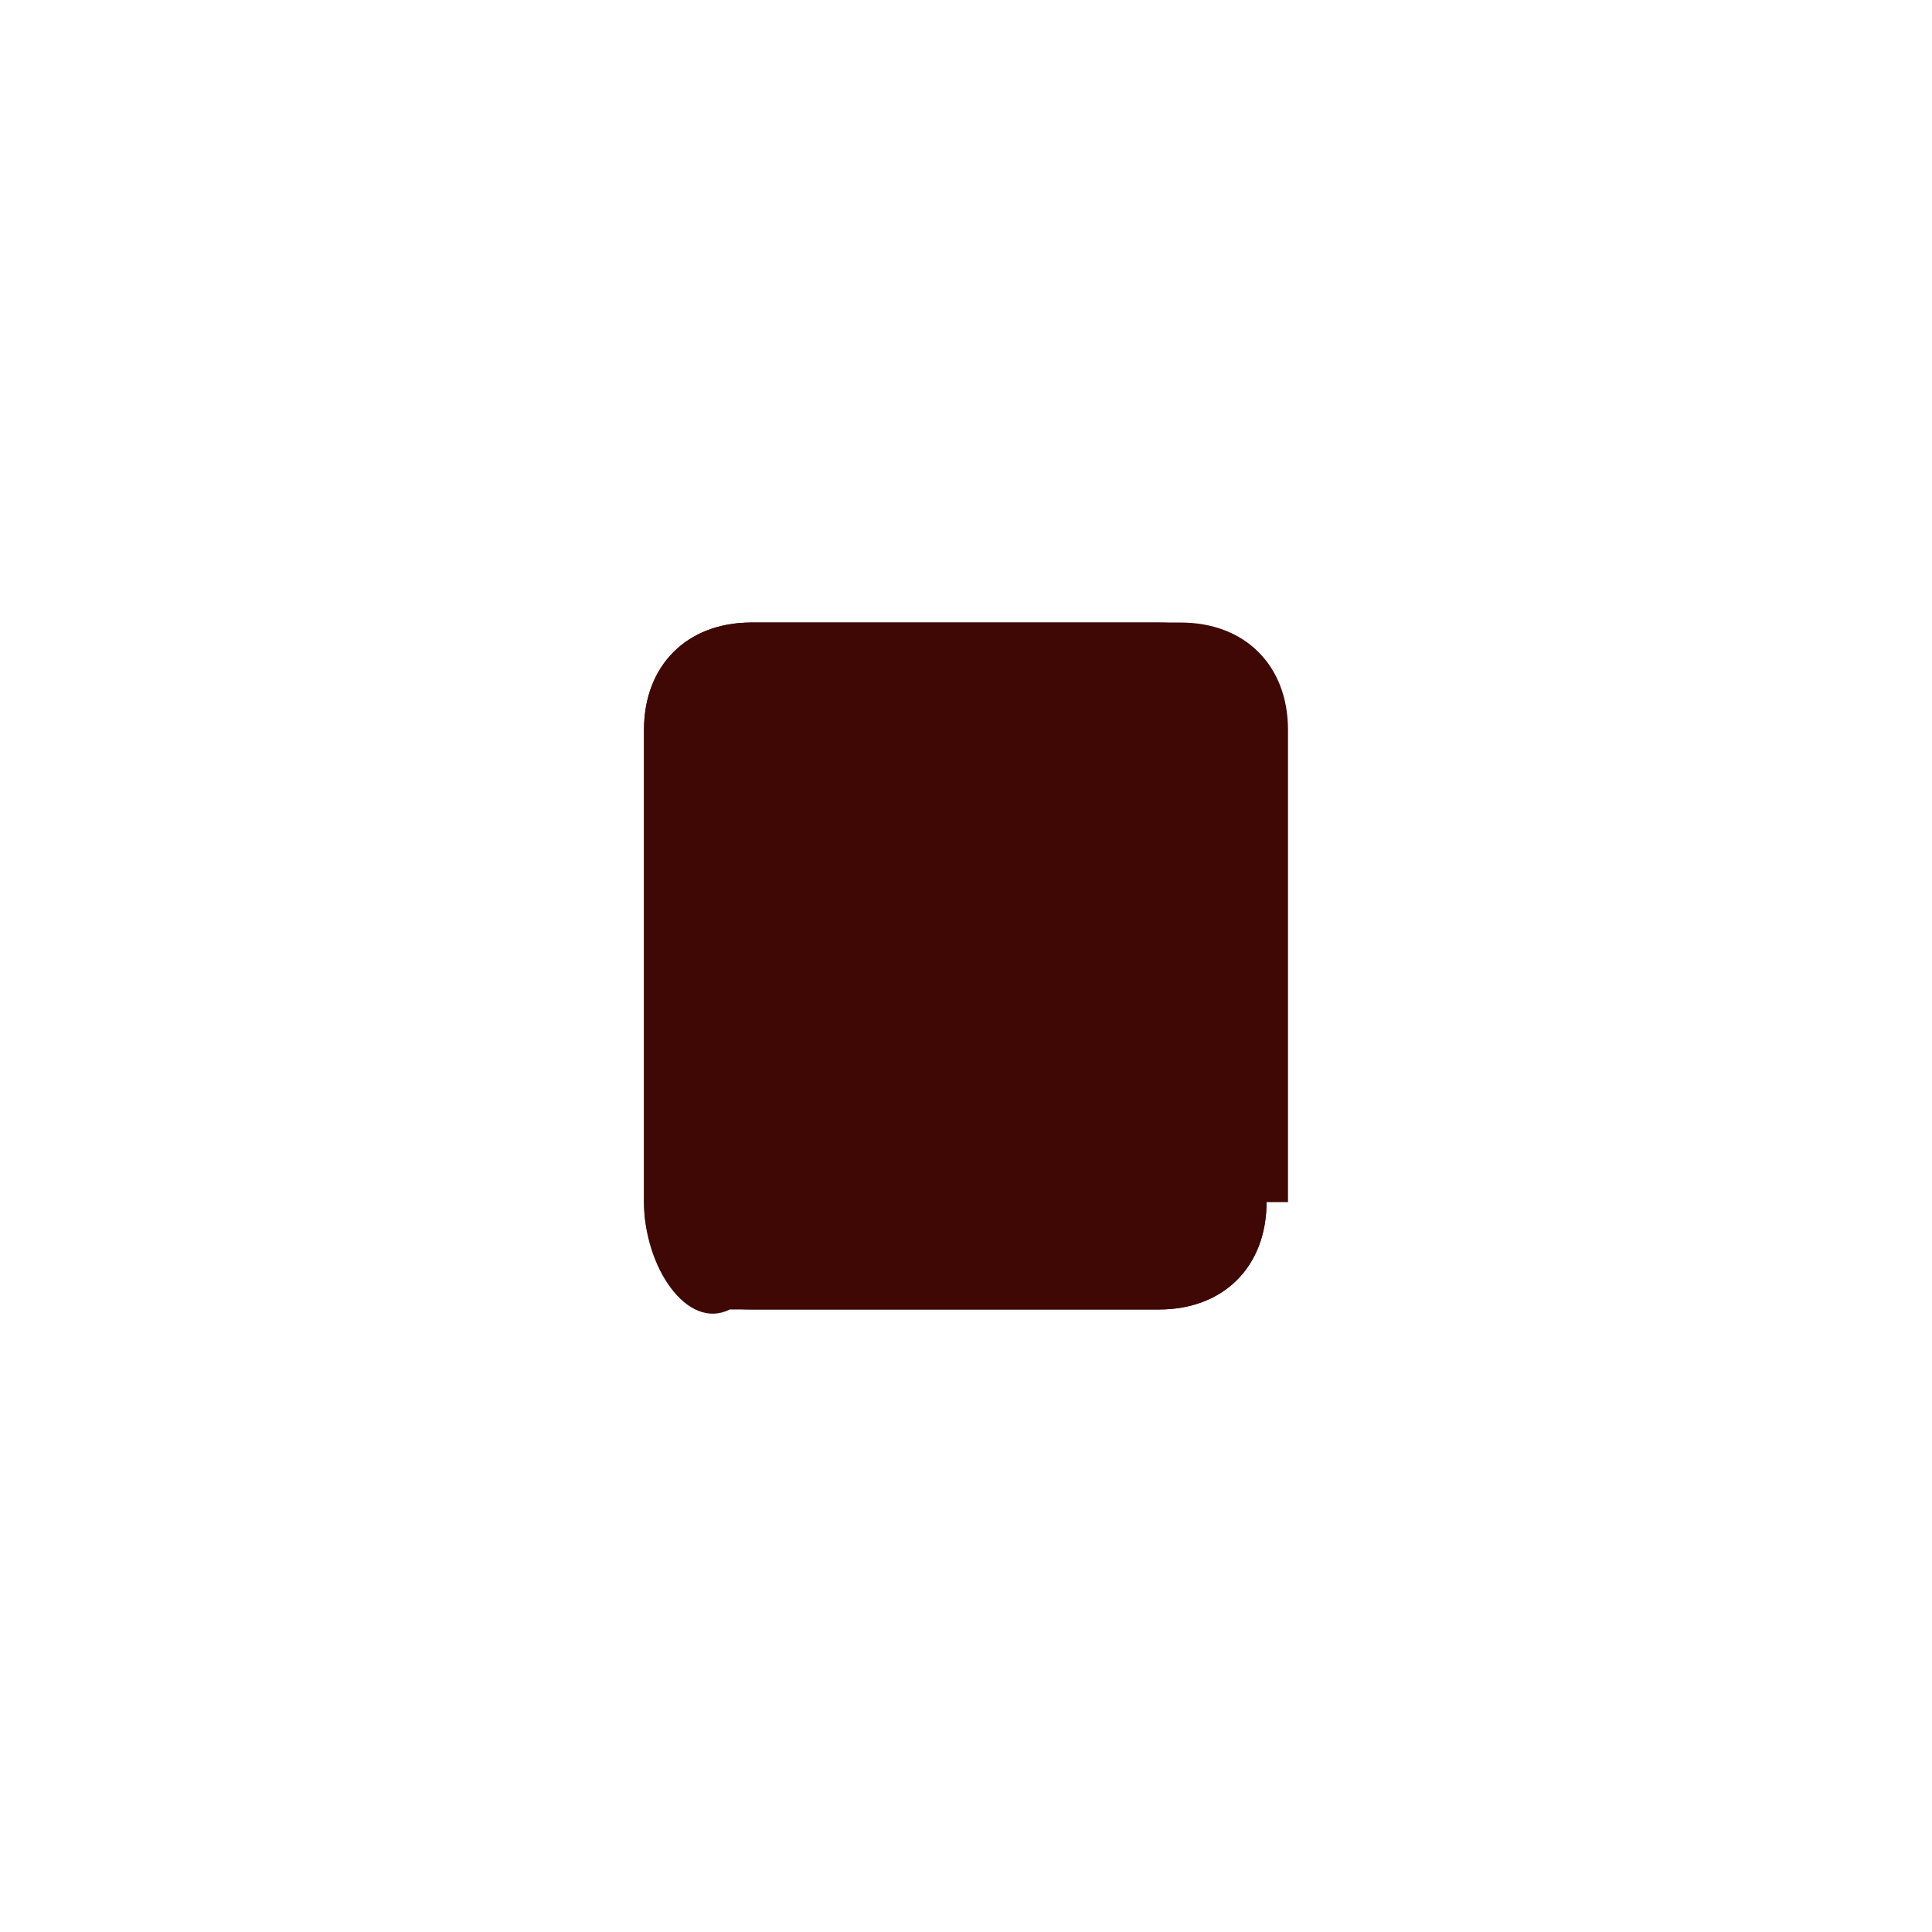
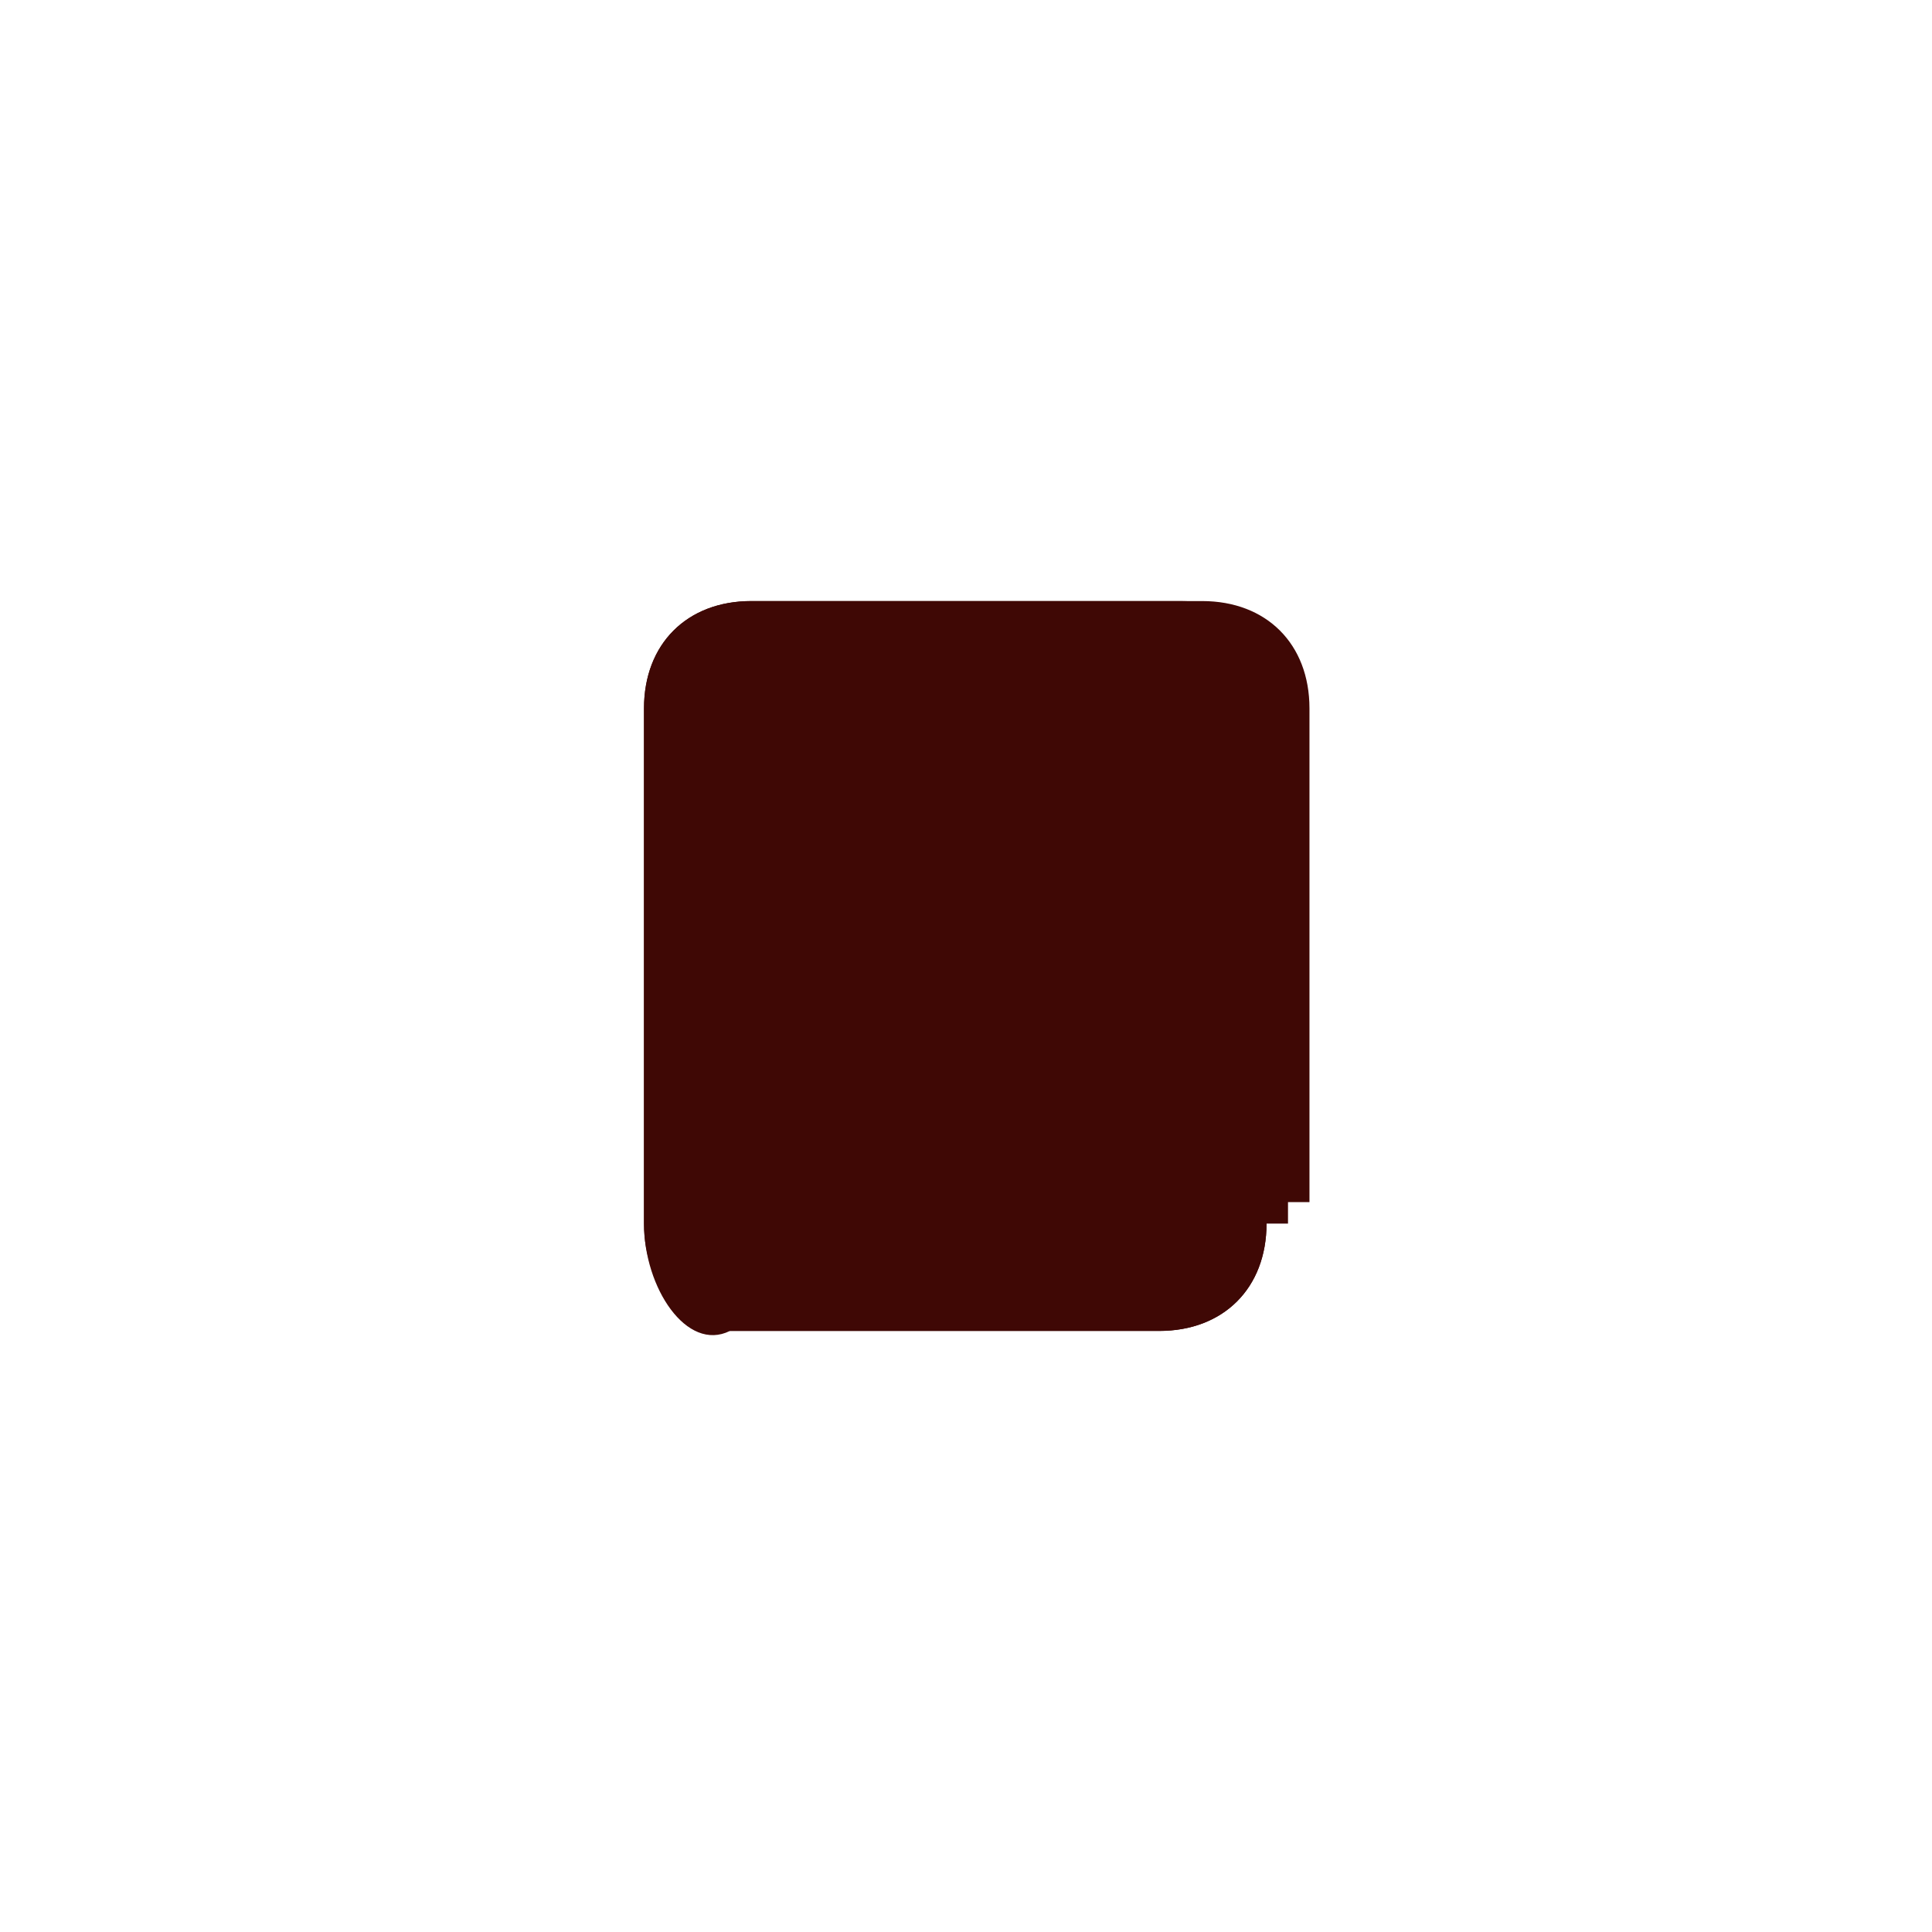
<svg xmlns="http://www.w3.org/2000/svg" version="1.1" id="Calque_1" x="0px" y="0px" viewBox="0 0 9 9" style="enable-background:new 0 0 9 9;" xml:space="preserve">
  <style type="text/css">
	.st0{fill:#3F0805;}
</style>
-   <path class="st0" d="M5.9,5.6c0,0.3-0.2,0.5-0.5,0.5H3.5C3.2,6.1,3,5.9,3,5.6V3.4c0-0.3,0.2-0.5,0.5-0.5h1.9c0.3,0,0.5,0.2,0.5,0.5  V5.6L5.9,5.6z" />
-   <path class="st0" d="M5.9,5.6c0,0.3-0.2,0.5-0.5,0.5h-2C3.2,6.2,3,5.9,3,5.6V3.4c0-0.3,0.2-0.5,0.5-0.5h2c0.3,0,0.5,0.2,0.5,0.5V5.6  L5.9,5.6z" />
+   <path class="st0" d="M5.9,5.7c0,0.3-0.2,0.5-0.5,0.5h-2C3.2,6.2,3,6,3,5.7V3.3C3,3,3.2,2.8,3.5,2.8h2c0.3,0,0.5,0.2,0.5,0.5V5.7  L5.9,5.7z" />
+   <path class="st0" d="M5.9,5.7c0,0.3-0.2,0.5-0.5,0.5H3.4C3.2,6.3,3,6,3,5.7V3.3C3,3,3.2,2.8,3.5,2.8h2.1c0.3,0,0.5,0.2,0.5,0.5v2.3  H5.9z" />
</svg>
